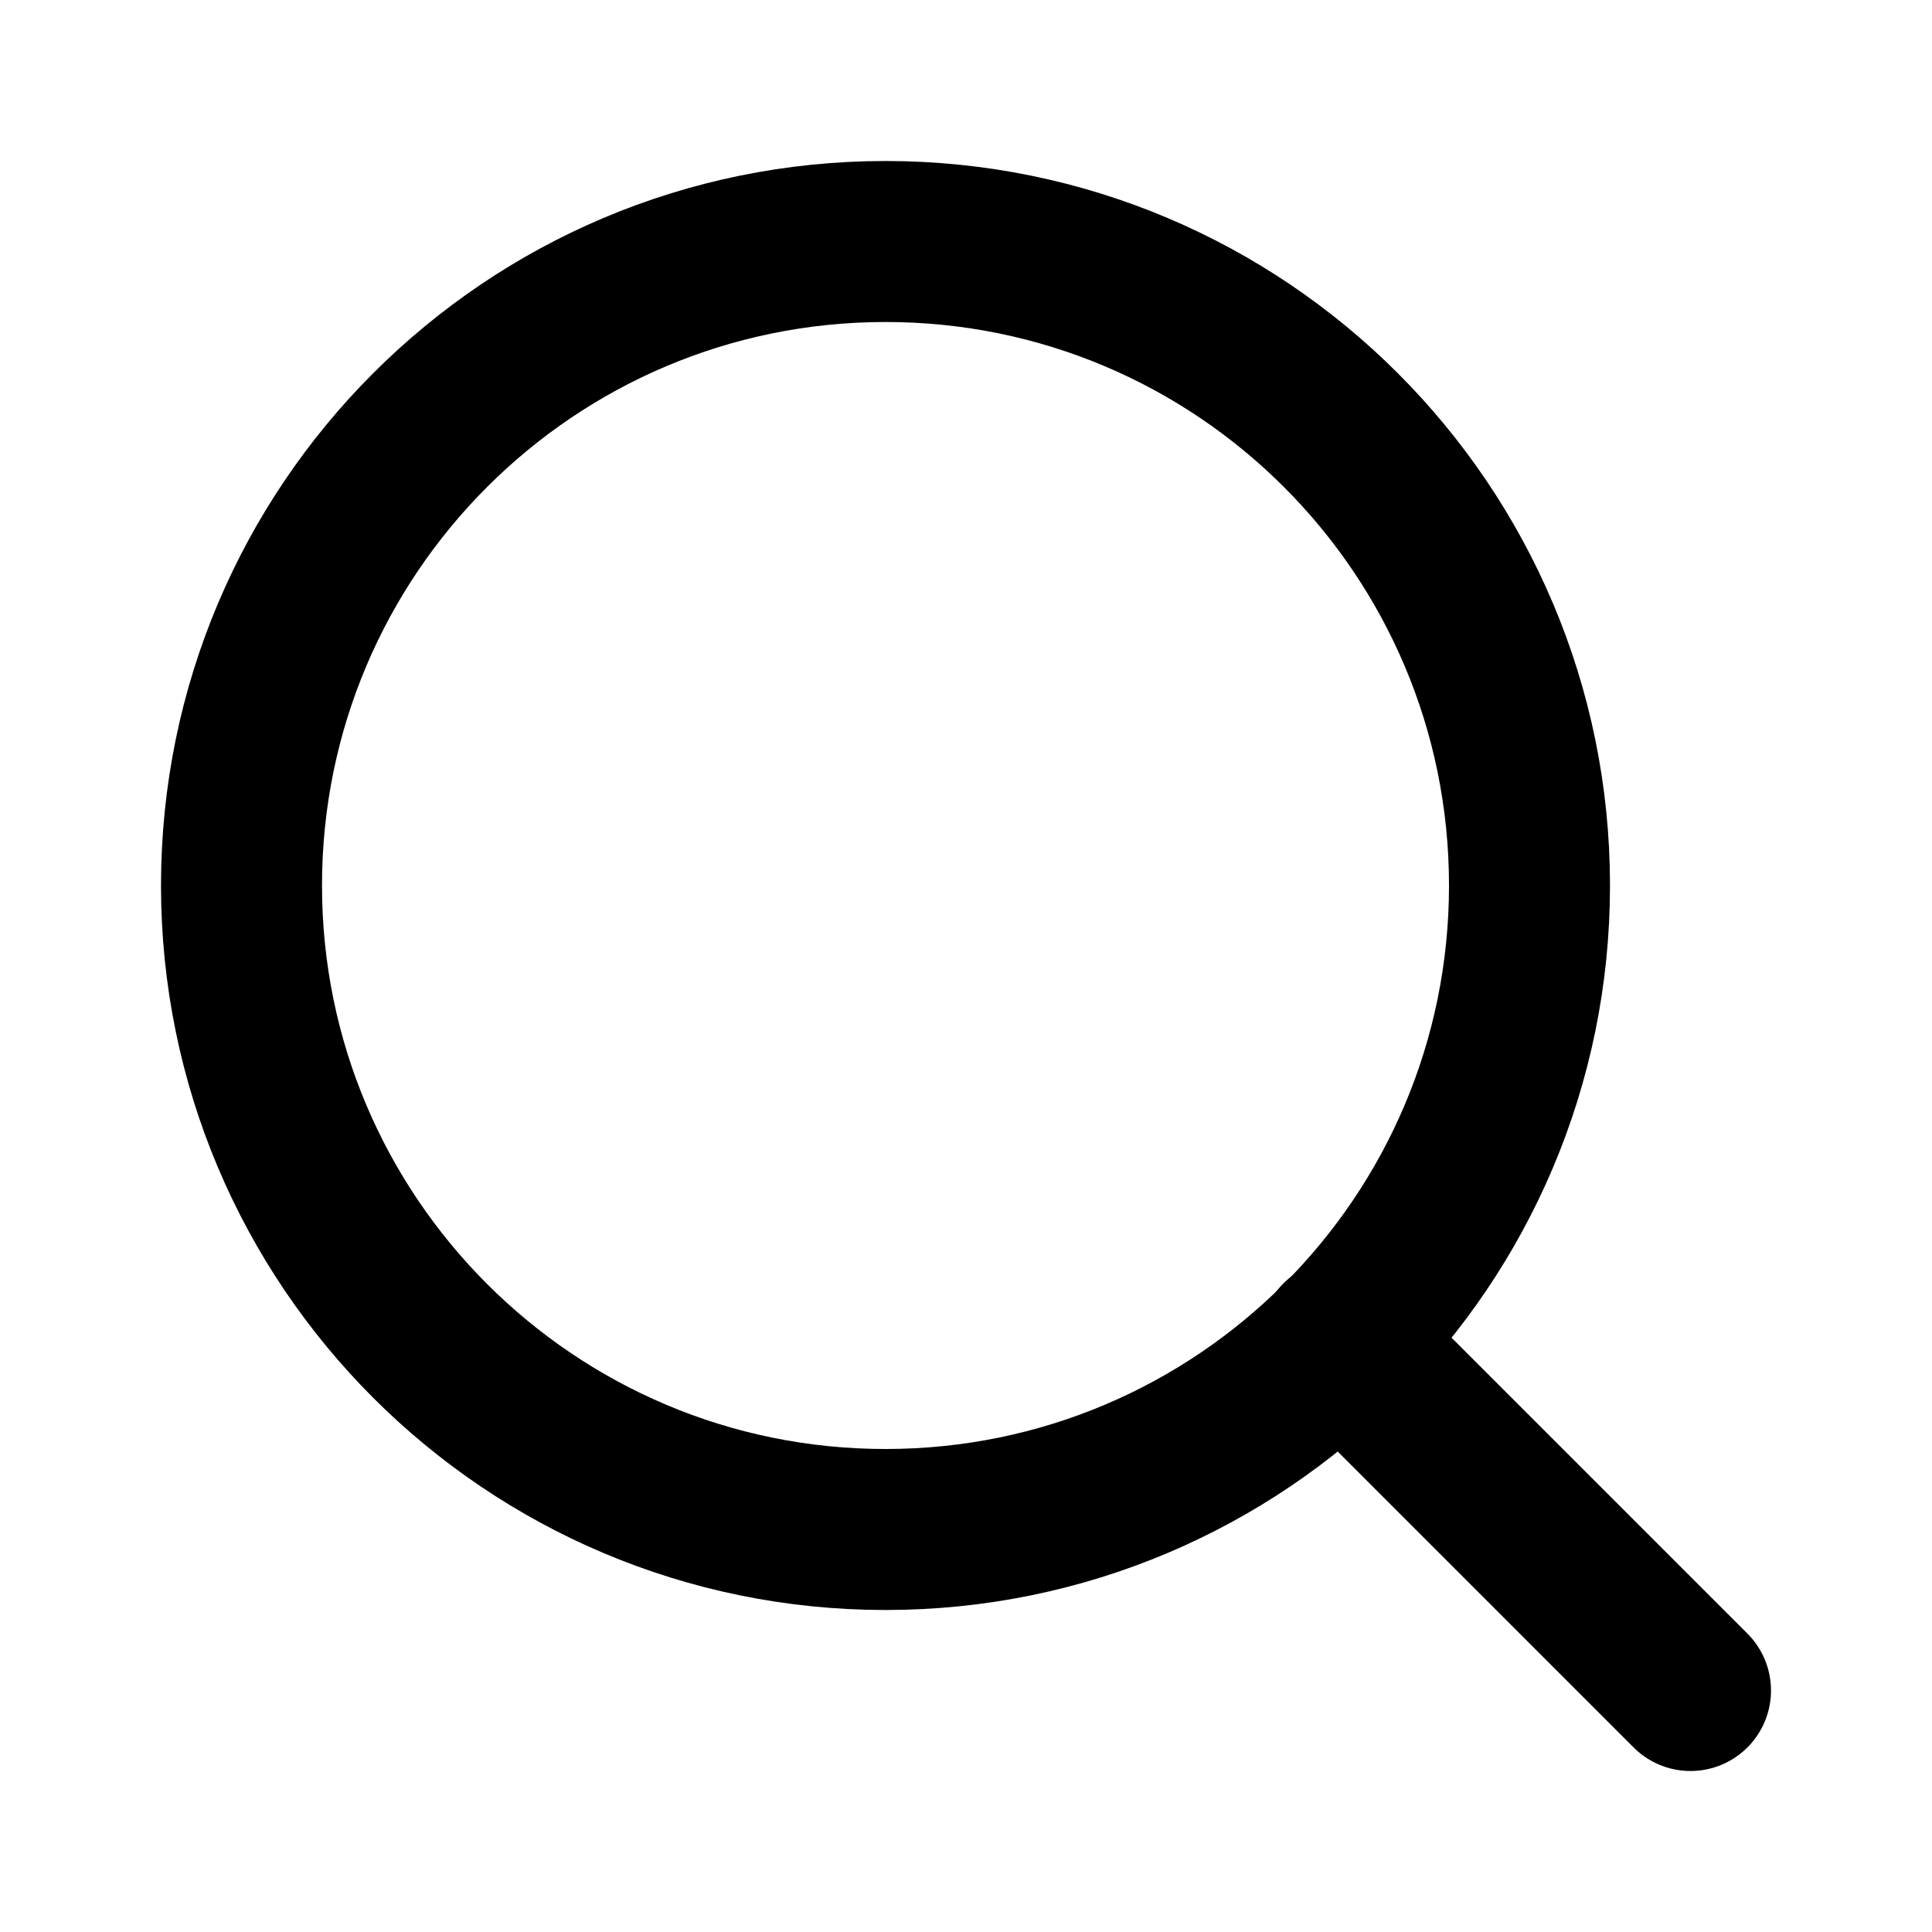
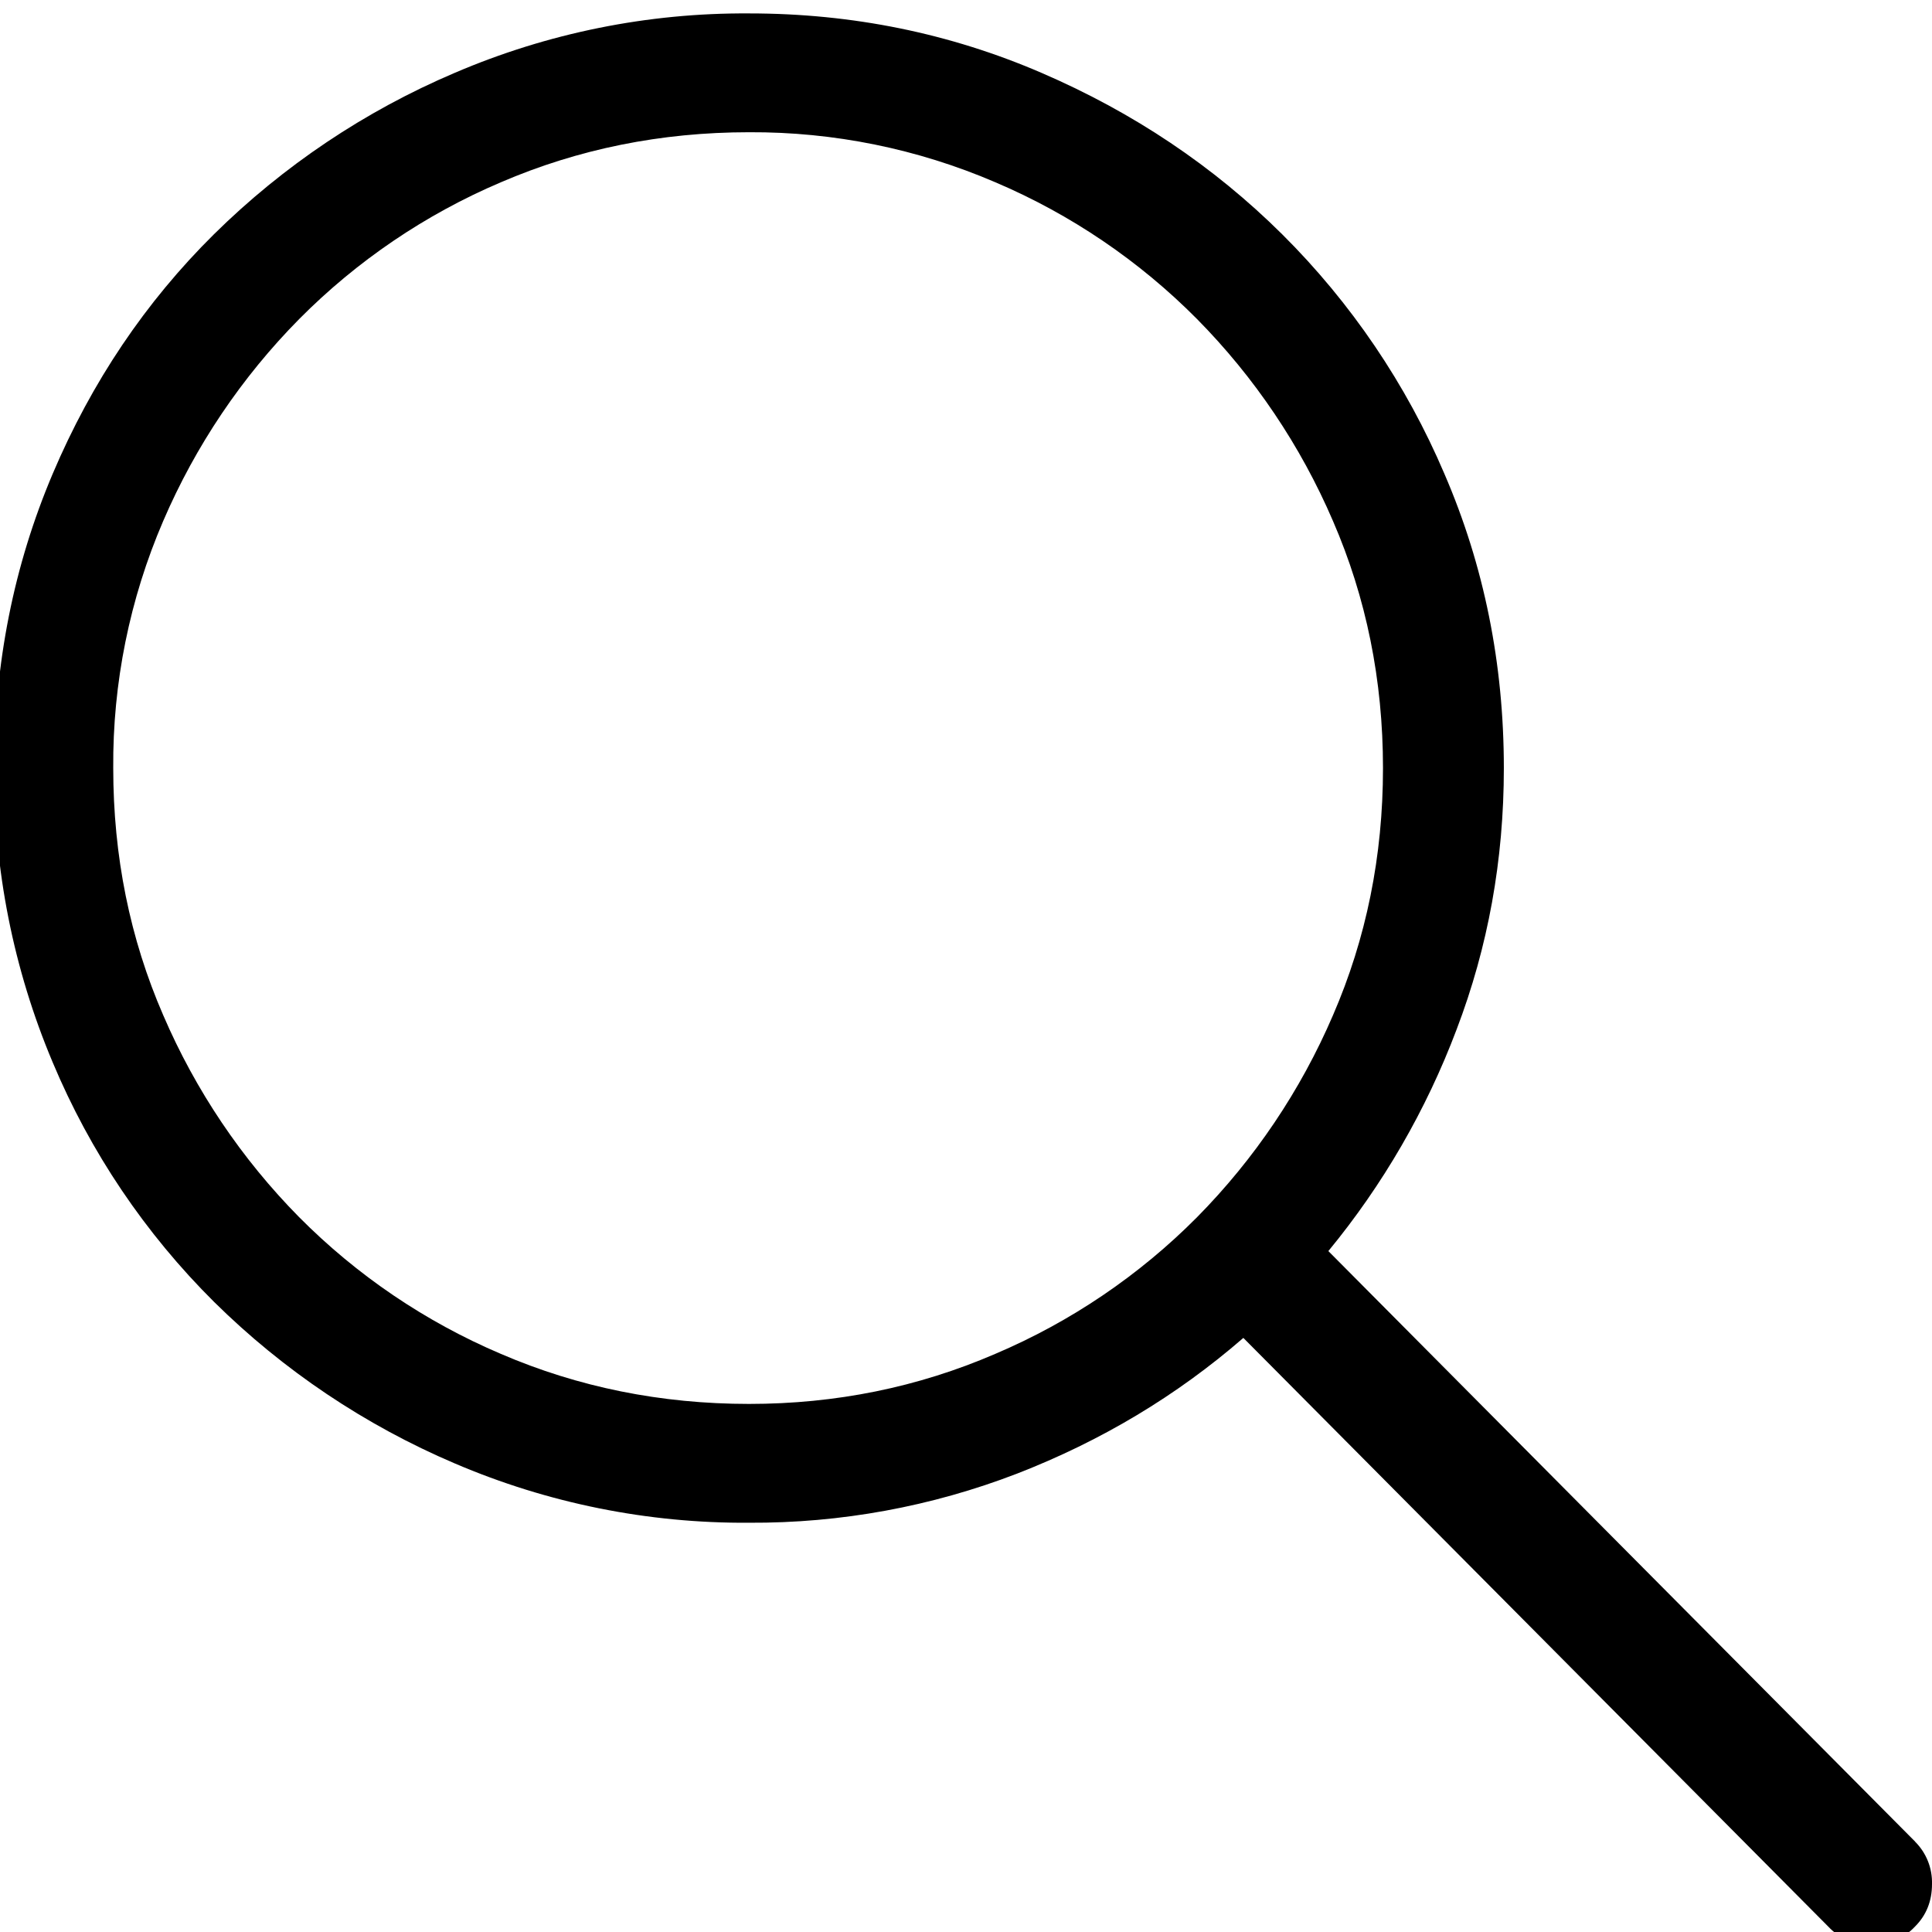
- <svg xmlns="http://www.w3.org/2000/svg" width="24" height="24" viewBox="0 0 24 24" fill="none" stroke="currentColor" stroke-width="2" stroke-linecap="round" stroke-linejoin="round">
-   <circle cx="11" cy="11" r="8" />
-   <line x1="21" y1="21" x2="16.65" y2="16.65" />
+ <svg xmlns="http://www.w3.org/2000/svg" width="18" height="18">
+   <path d="M17.842 17.158a.537.537 0 0 1 .158.396c0 .158-.053.29-.158.395a.556.556 0 0 1-.404.176.556.556 0 0 1-.405-.176l-5.449-5.484c-.621.539-1.324.96-2.11 1.265a6.838 6.838 0 0 1-2.495.457 6.847 6.847 0 0 1-2.743-.553 7.208 7.208 0 0 1-2.24-1.503A6.909 6.909 0 0 1 .491 9.898a6.942 6.942 0 0 1-.545-2.742c0-.972.182-1.886.545-2.742.363-.855.864-1.6 1.503-2.232A7.208 7.208 0 0 1 4.236.679 6.847 6.847 0 0 1 6.98.125c.96 0 1.869.185 2.724.554.856.369 1.603.87 2.241 1.503a7.027 7.027 0 0 1 1.512 2.232c.37.856.554 1.77.554 2.742 0 .856-.147 1.667-.44 2.435a7.299 7.299 0 0 1-1.195 2.065l5.467 5.502zM6.979 13.08c.808 0 1.573-.155 2.293-.466a5.9 5.9 0 0 0 1.881-1.274 6.11 6.11 0 0 0 1.266-1.881c.31-.715.466-1.482.466-2.303 0-.82-.156-1.588-.466-2.302a6.11 6.11 0 0 0-1.266-1.881 5.9 5.9 0 0 0-1.88-1.275 5.735 5.735 0 0 0-2.294-.466c-.82 0-1.591.156-2.312.466a5.9 5.9 0 0 0-1.88 1.275 6.11 6.11 0 0 0-1.266 1.88 5.716 5.716 0 0 0-.466 2.303c0 .82.155 1.588.466 2.303a6.11 6.11 0 0 0 1.265 1.88 5.9 5.9 0 0 0 1.881 1.275c.72.31 1.491.466 2.312.466z" fill="currentColor" fill-rule="evenodd" />
</svg>
